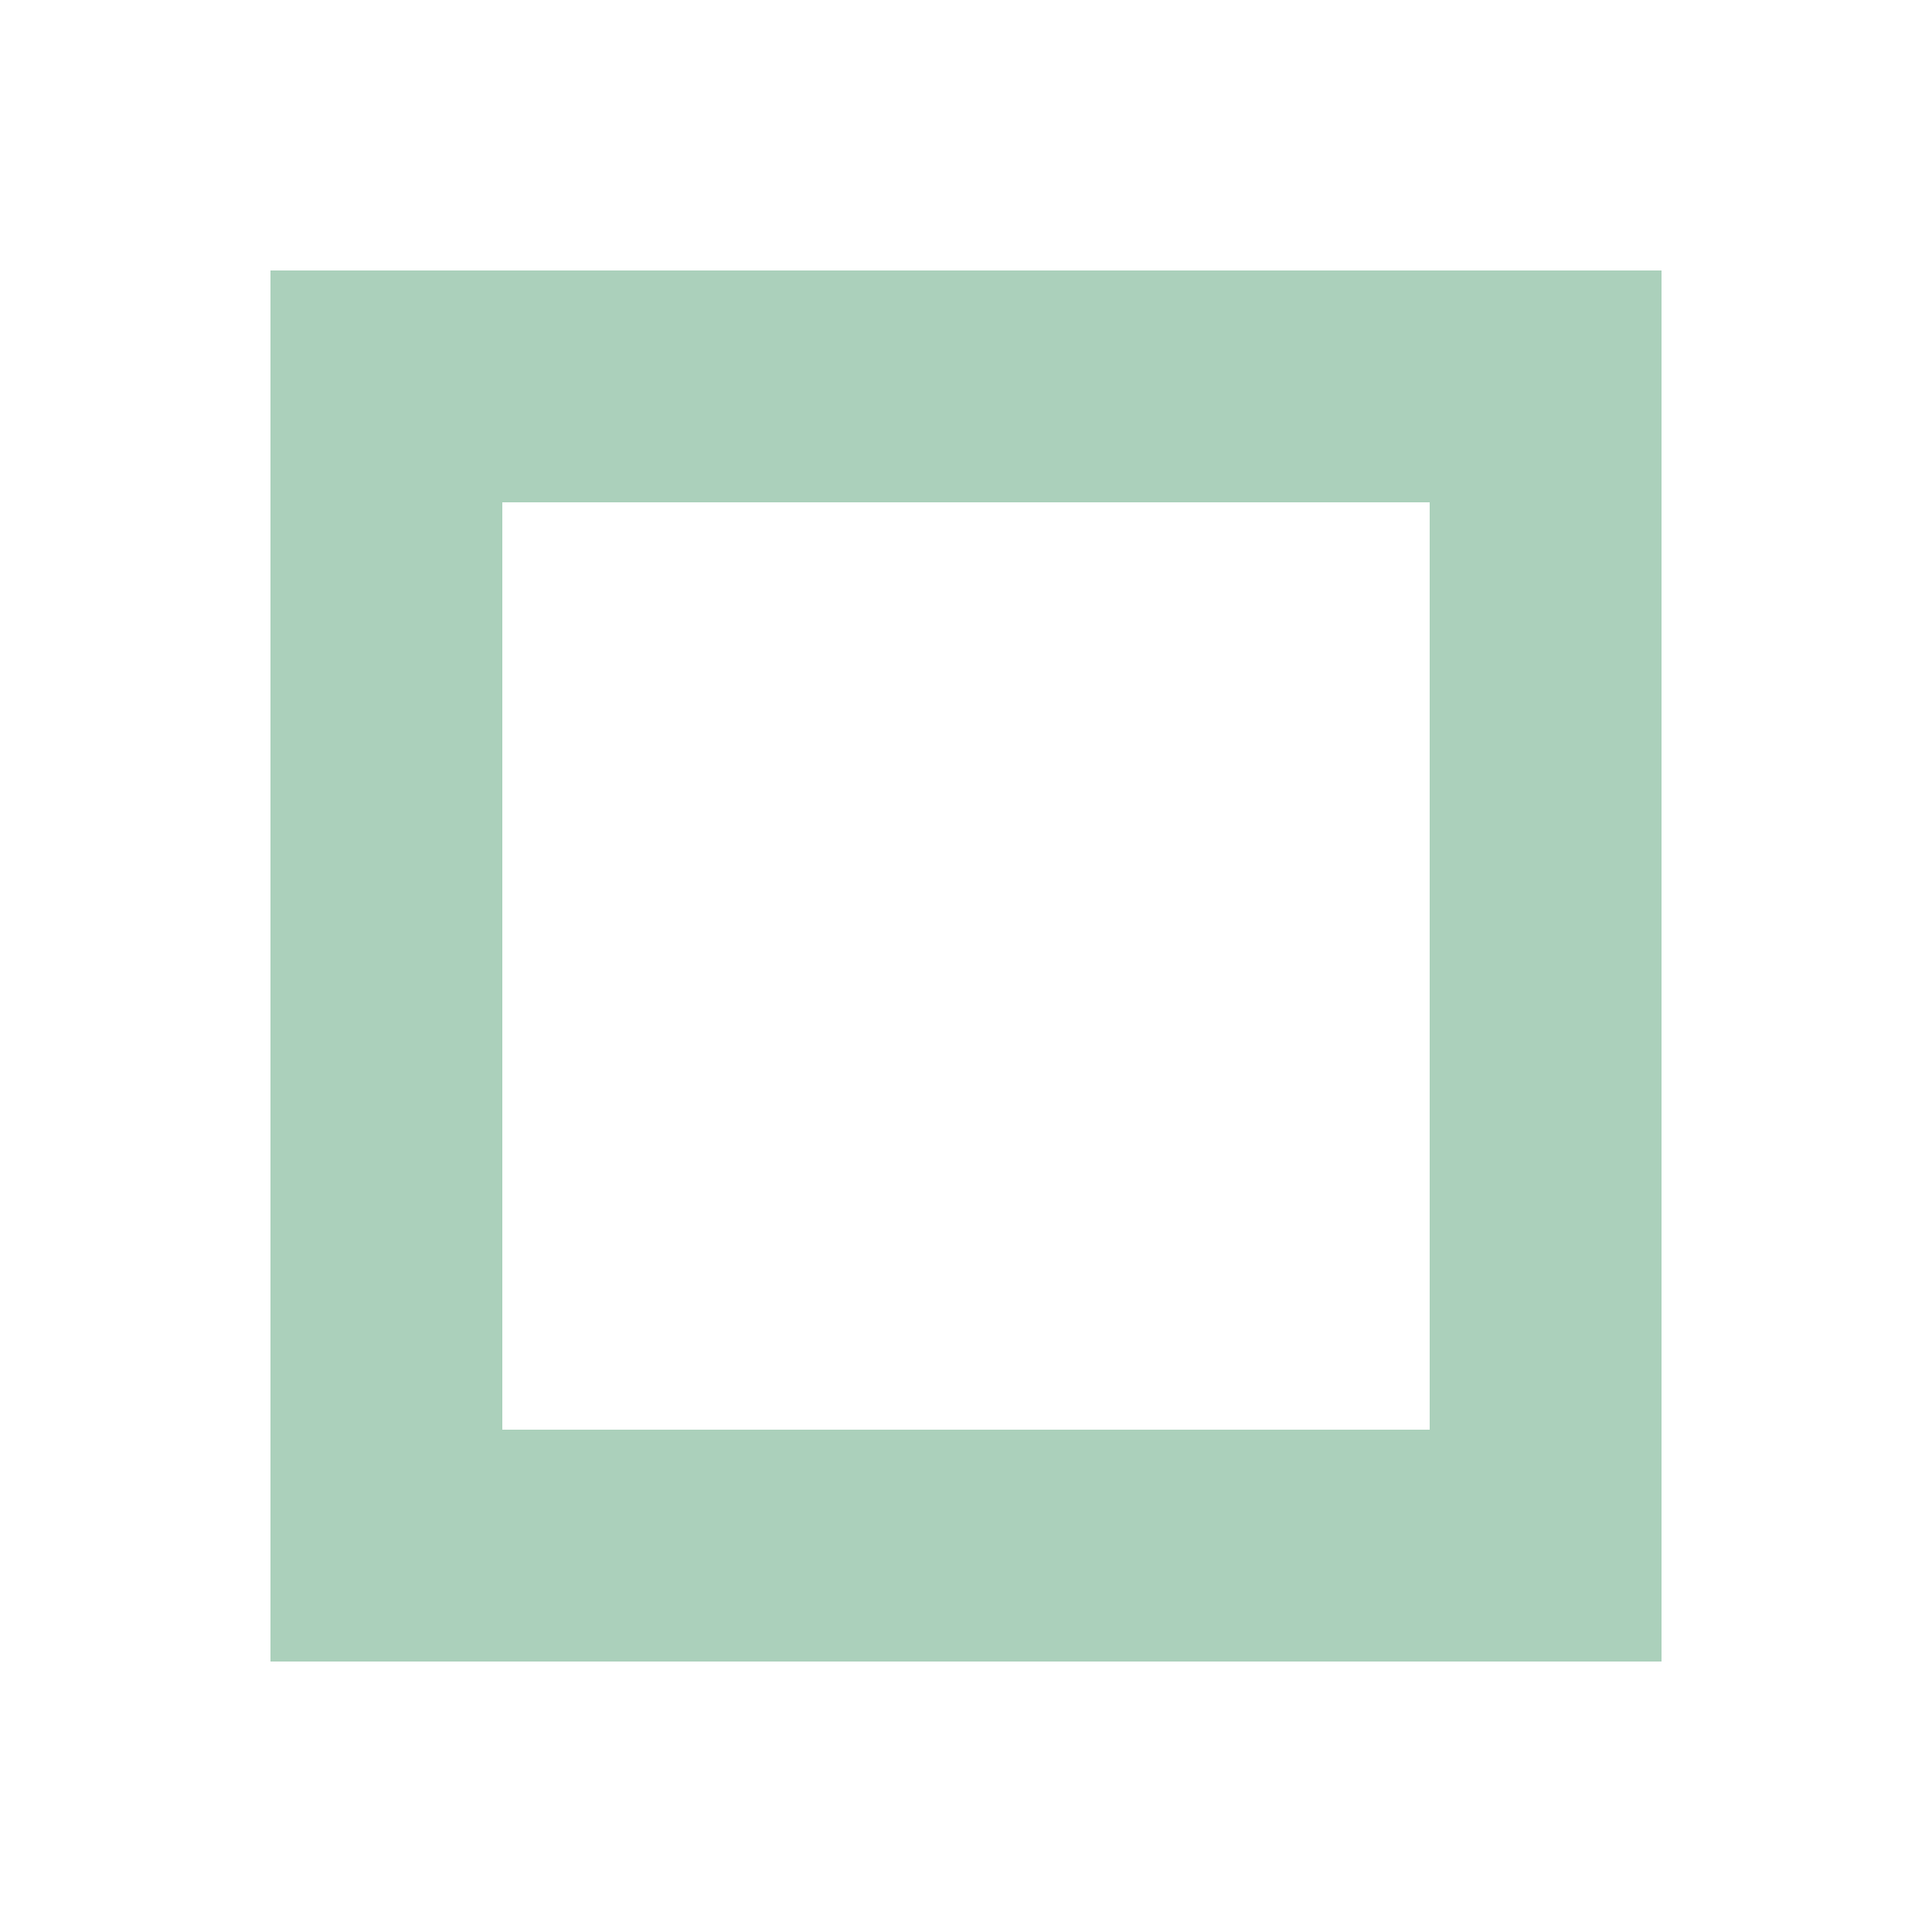
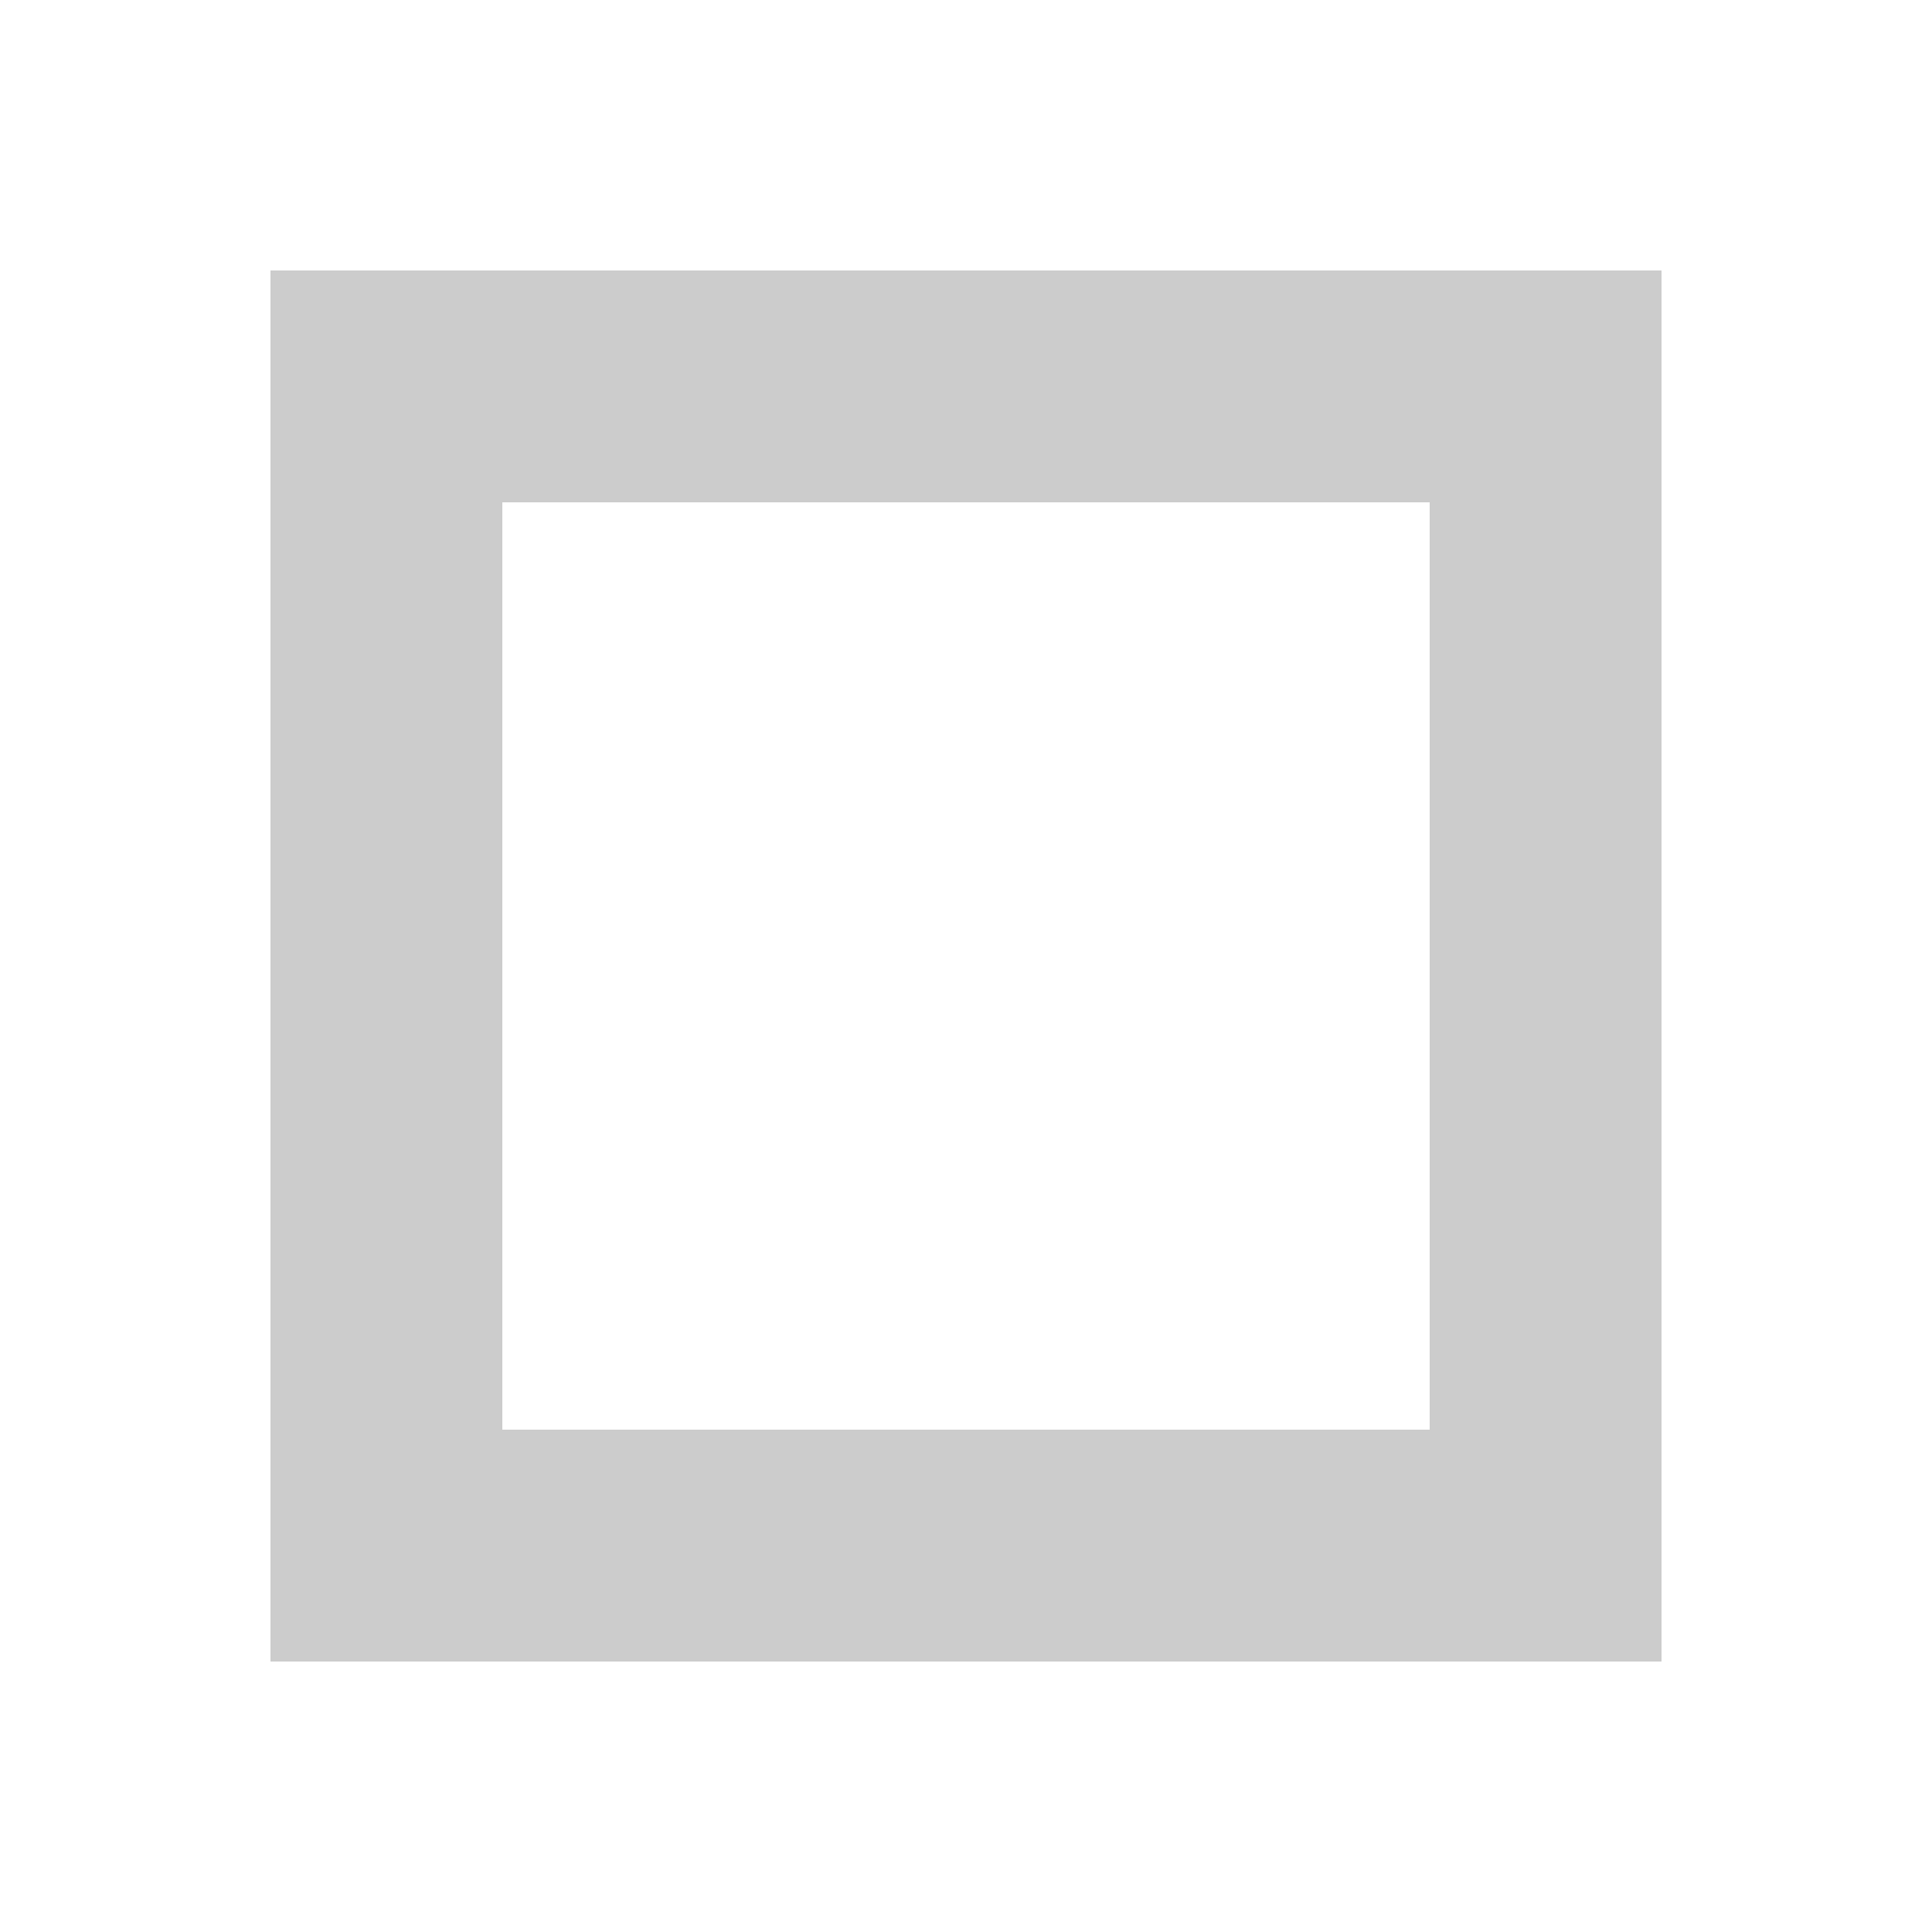
<svg xmlns="http://www.w3.org/2000/svg" width="5" height="5" viewBox="0 0 5 5">
-   <path d="     M 0 0     m 1 1     l 0 3     l 3 0     l 0 -3     z" stroke="rgba(46, 139, 87, 0.4)" stroke-width="0.6" fill="none" />
+   <path d="     M 0 0     m 1 1     l 0 3     l 3 0     l 0 -3     z" stroke="rgba(128, 128, 128, 0.4)" stroke-width="0.6" fill="none" />
</svg>
